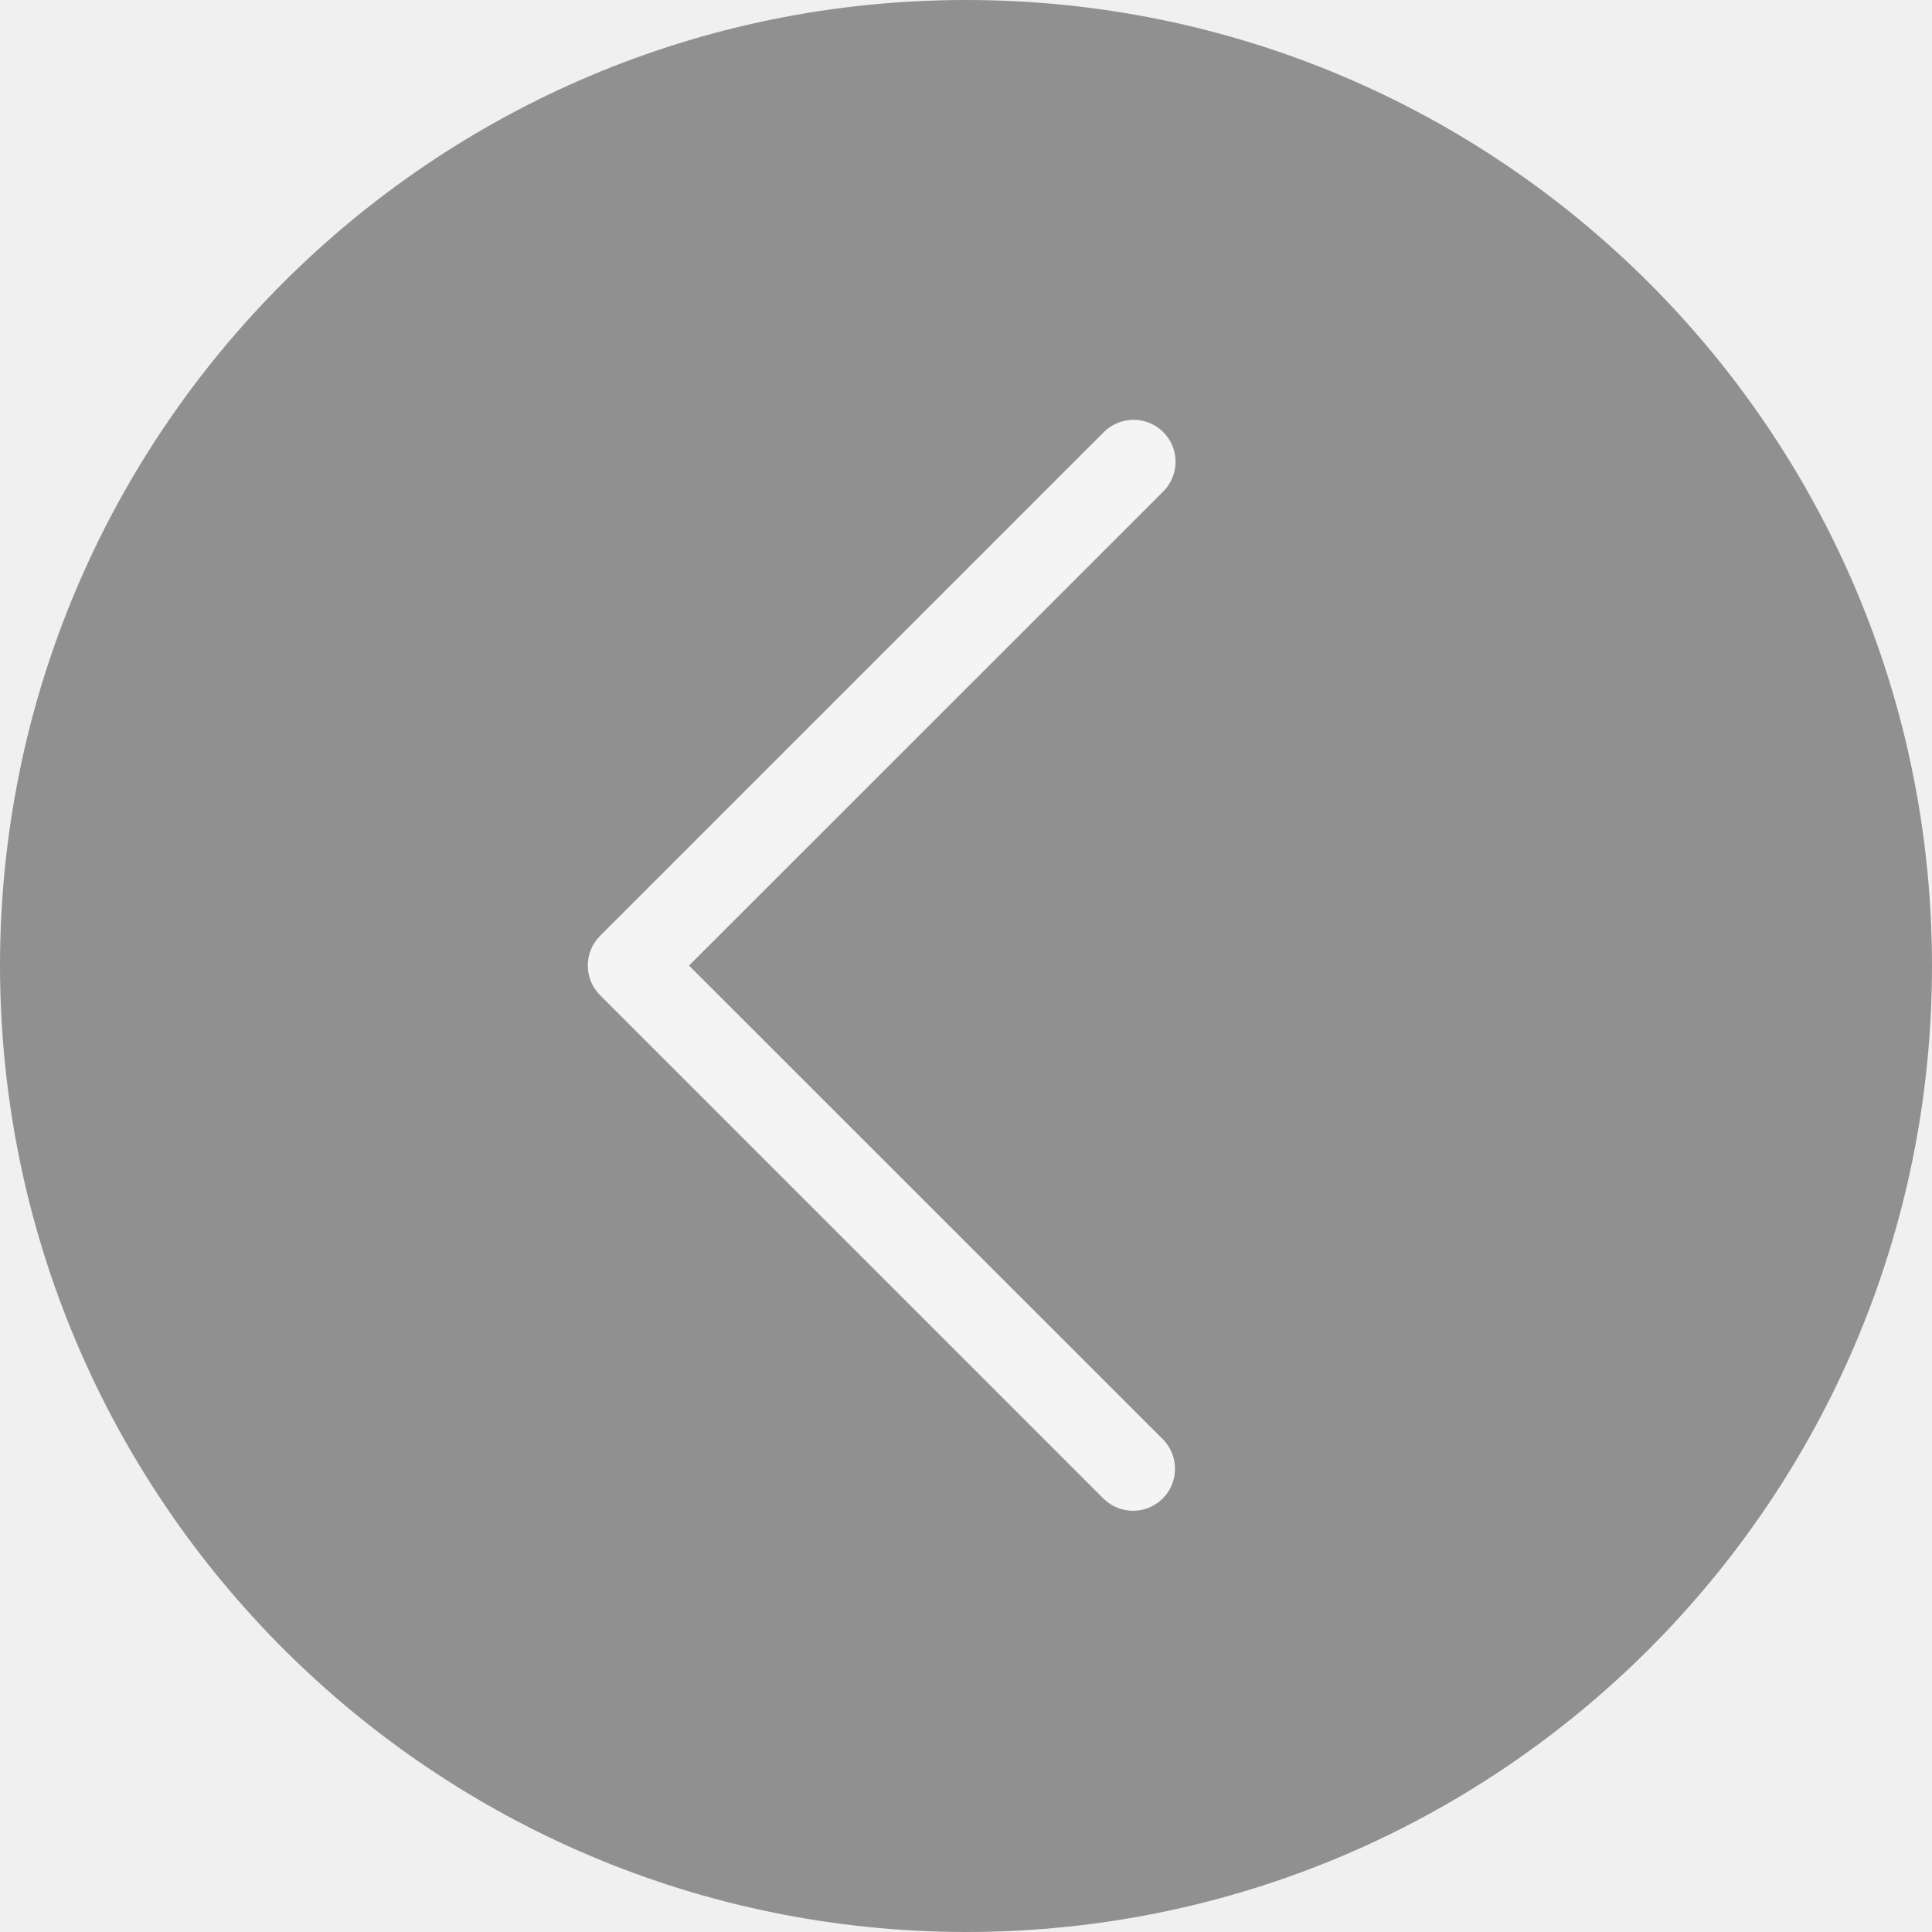
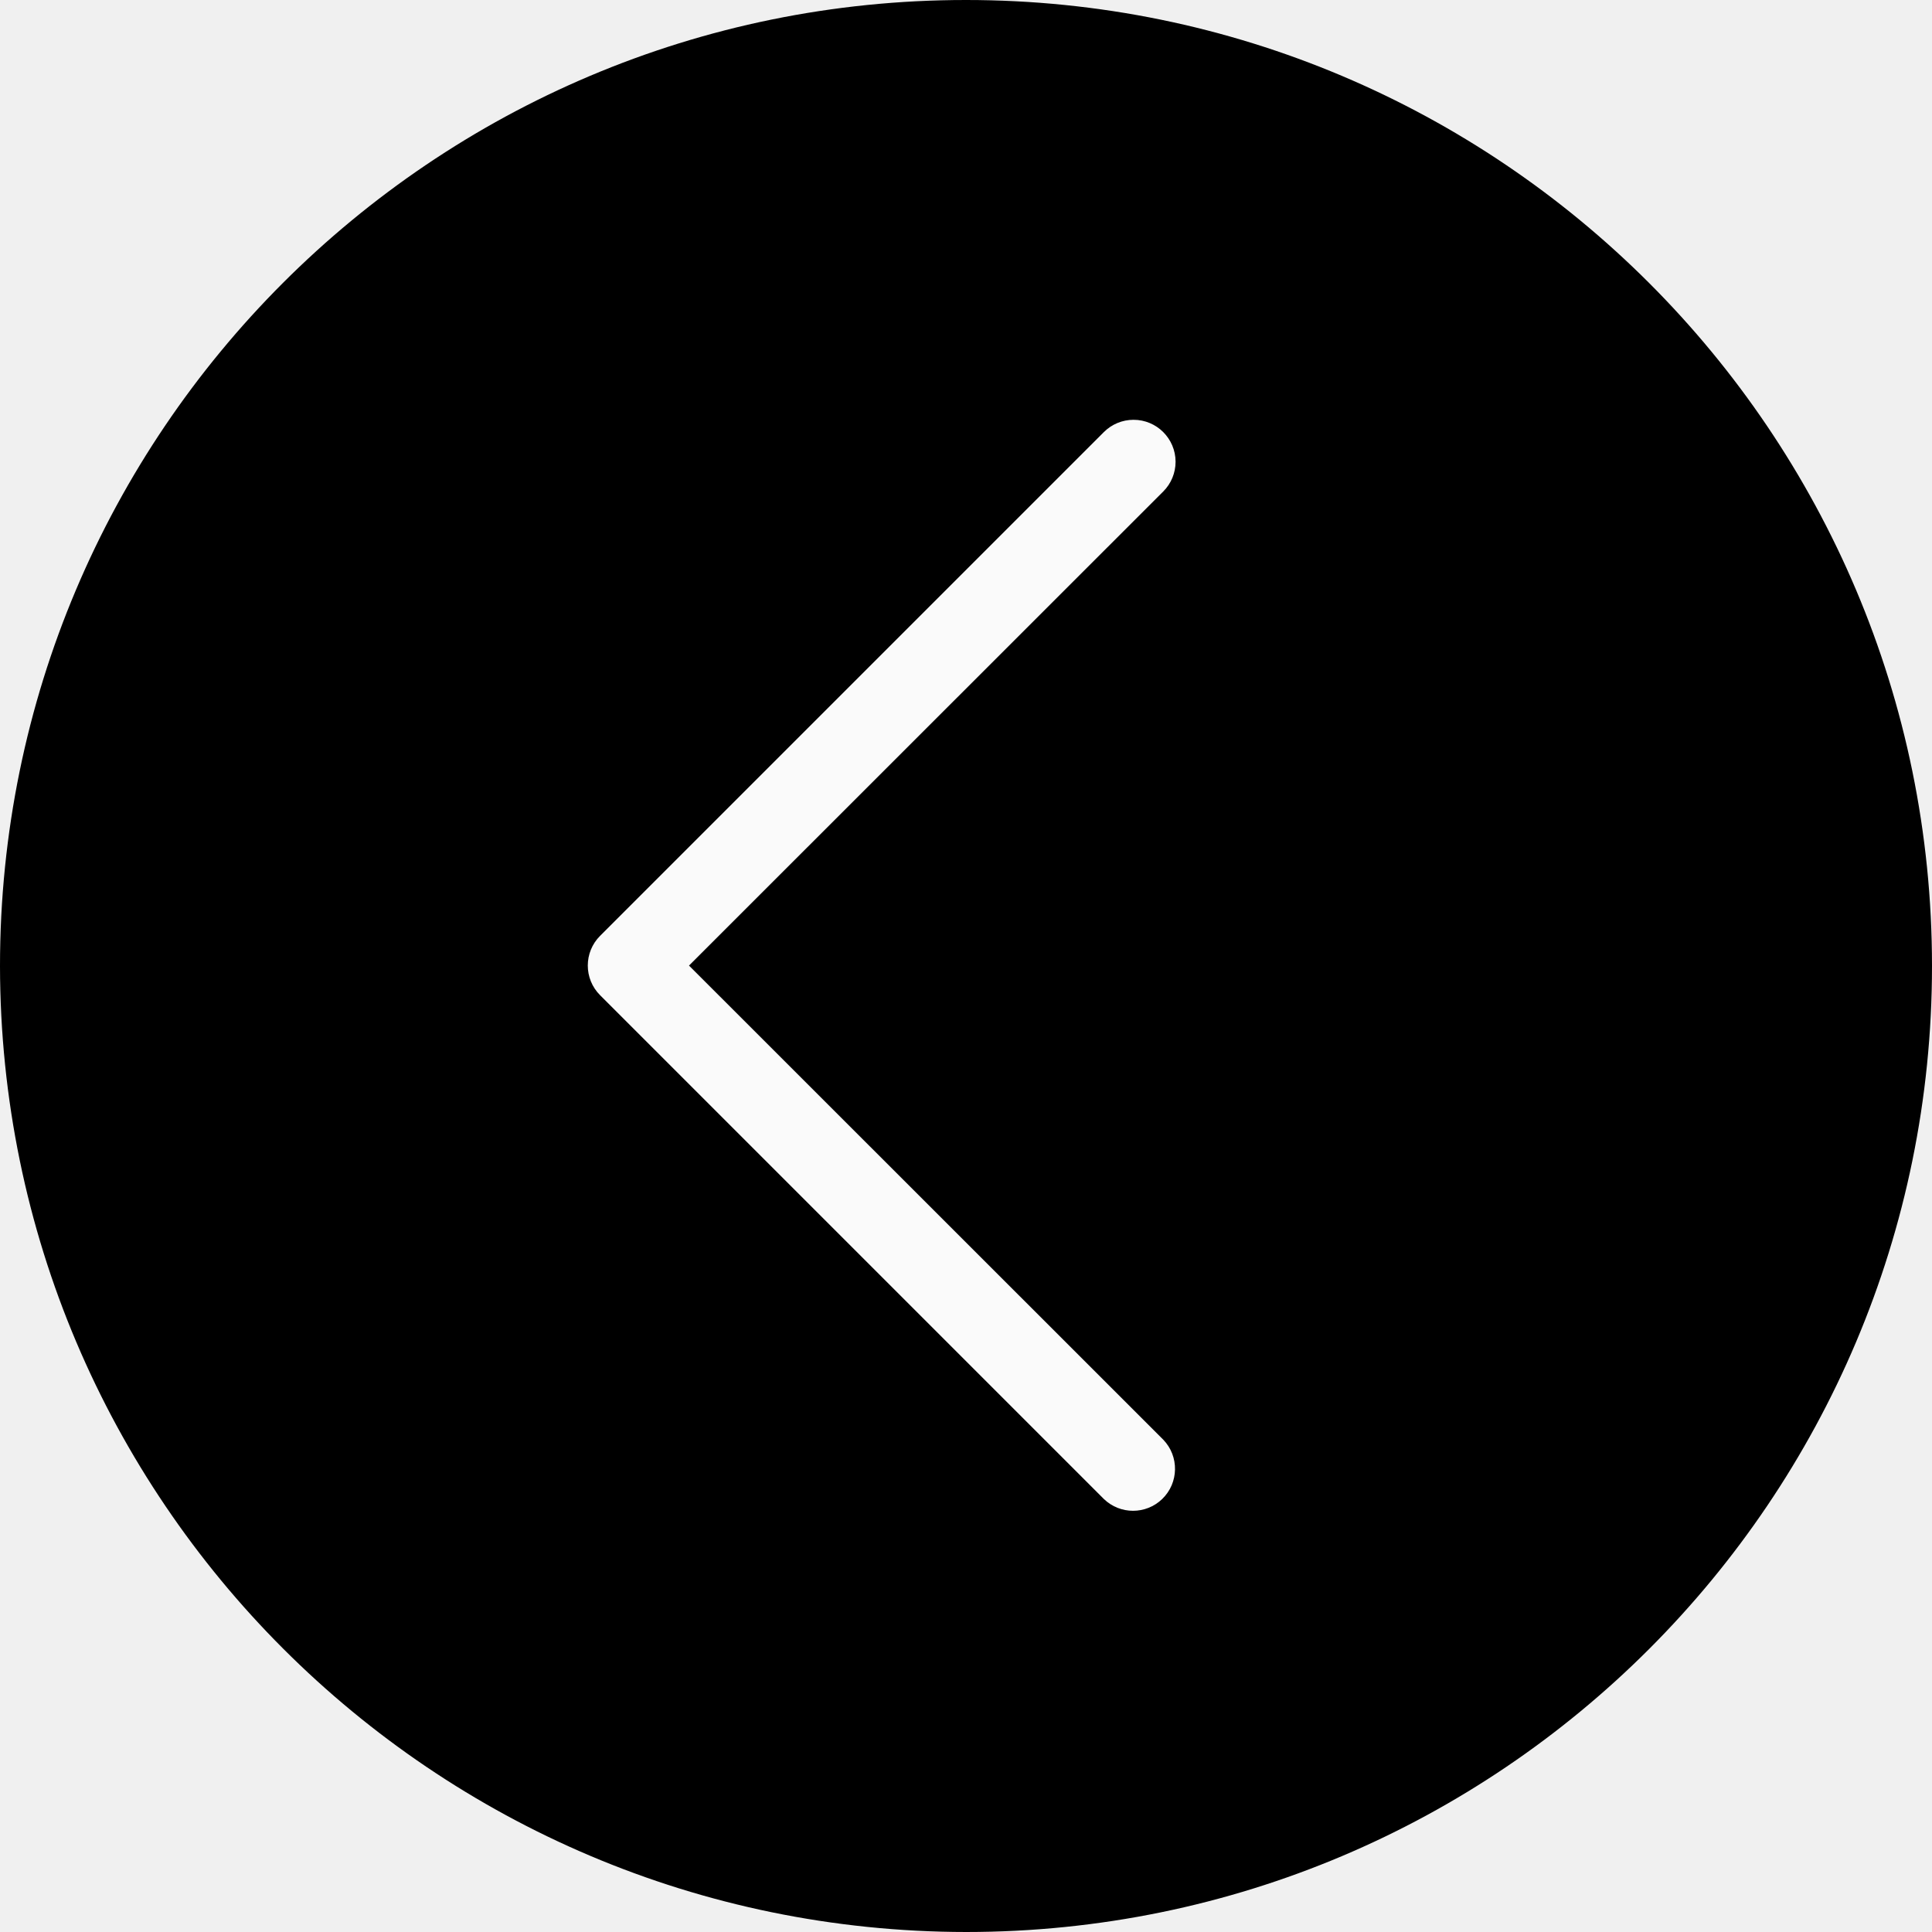
<svg xmlns="http://www.w3.org/2000/svg" width="59" height="59" viewBox="0 0 59 59" fill="none">
-   <g opacity="0.4" clip-path="url(#clip0)">
+   <g clip-path="url(#clip0)">
    <path d="M29.503 59C45.795 58.999 59.001 45.79 59 29.497C58.999 13.205 45.79 -0.001 29.497 0C13.206 0.001 0 13.209 0 29.5C0.018 45.786 13.217 58.983 29.503 59Z" fill="black" />
    <path d="M34.615 12.82C35.323 12.819 35.898 13.392 35.9 14.1C35.9 14.442 35.765 14.769 35.523 15.01L21.041 29.487L35.523 43.964C36.015 44.473 36.001 45.285 35.492 45.777C34.995 46.257 34.207 46.257 33.71 45.777L18.326 30.392C17.825 29.892 17.825 29.08 18.326 28.579L33.71 13.195C33.95 12.955 34.276 12.82 34.615 12.82Z" fill="#FAFAFA" />
  </g>
  <defs>
    <clipPath id="clip0">
      <rect width="59" height="59" fill="white" transform="translate(59 59) rotate(-180)" />
    </clipPath>
  </defs>
</svg>
